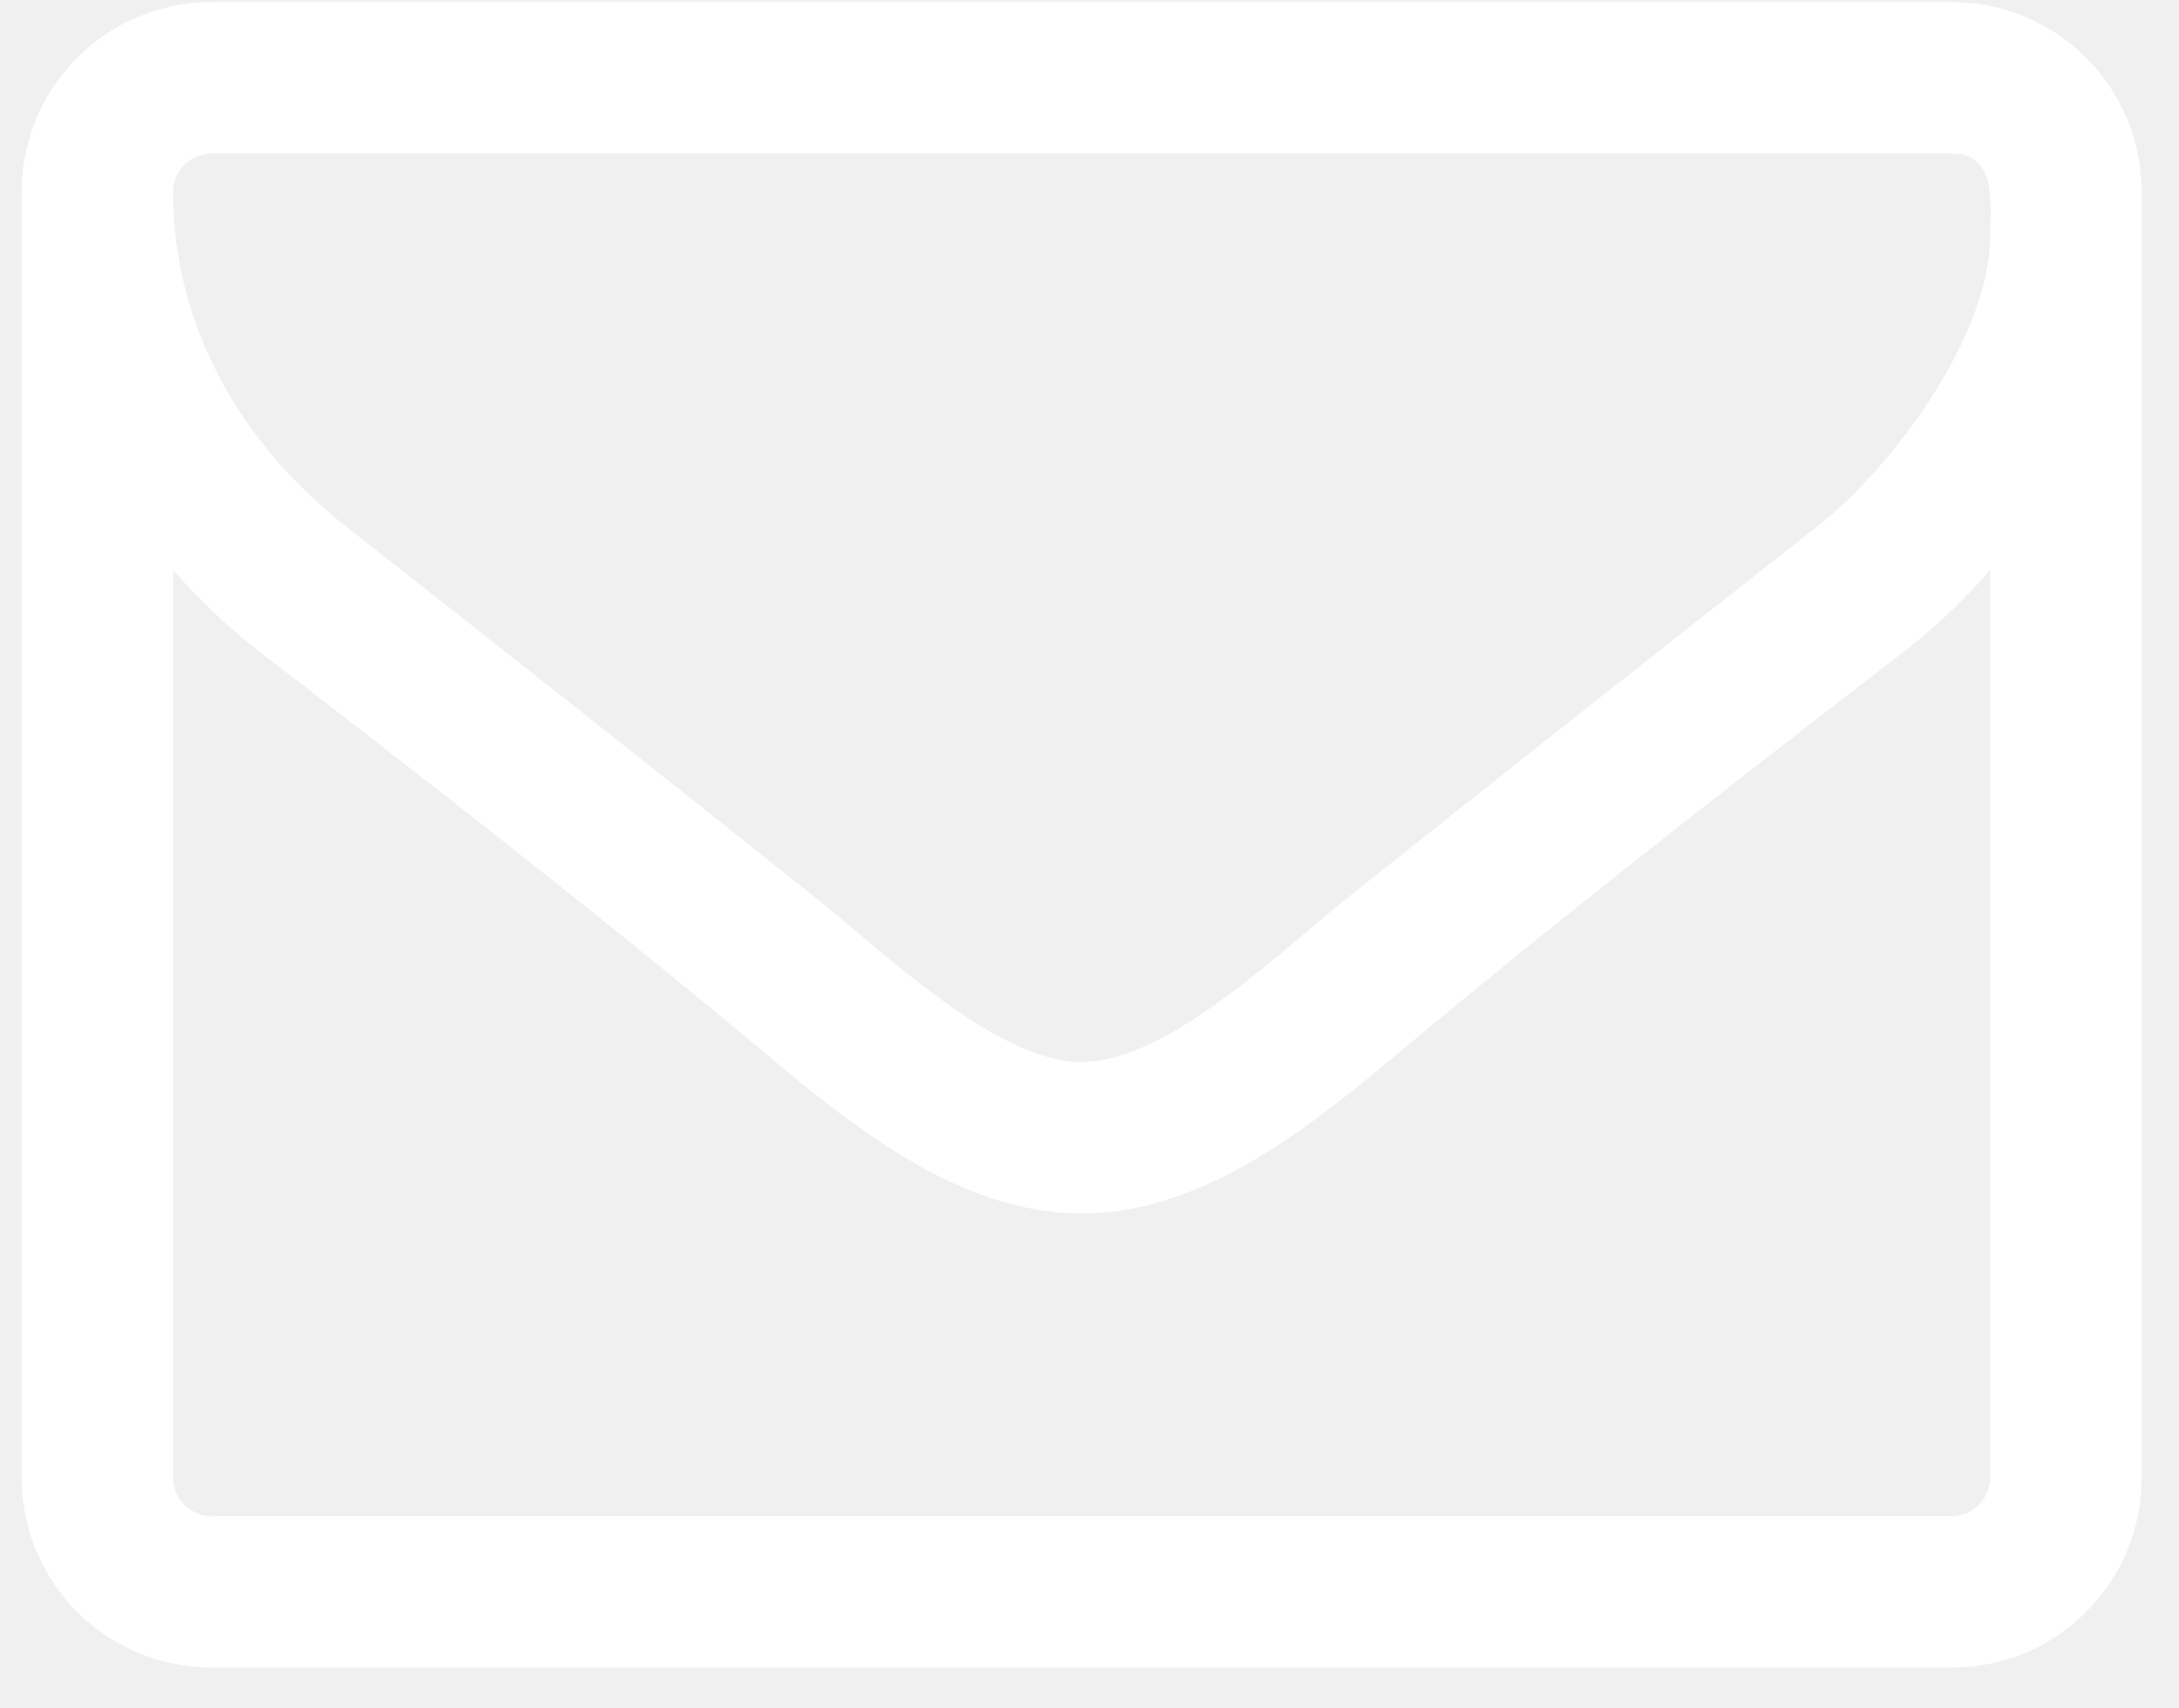
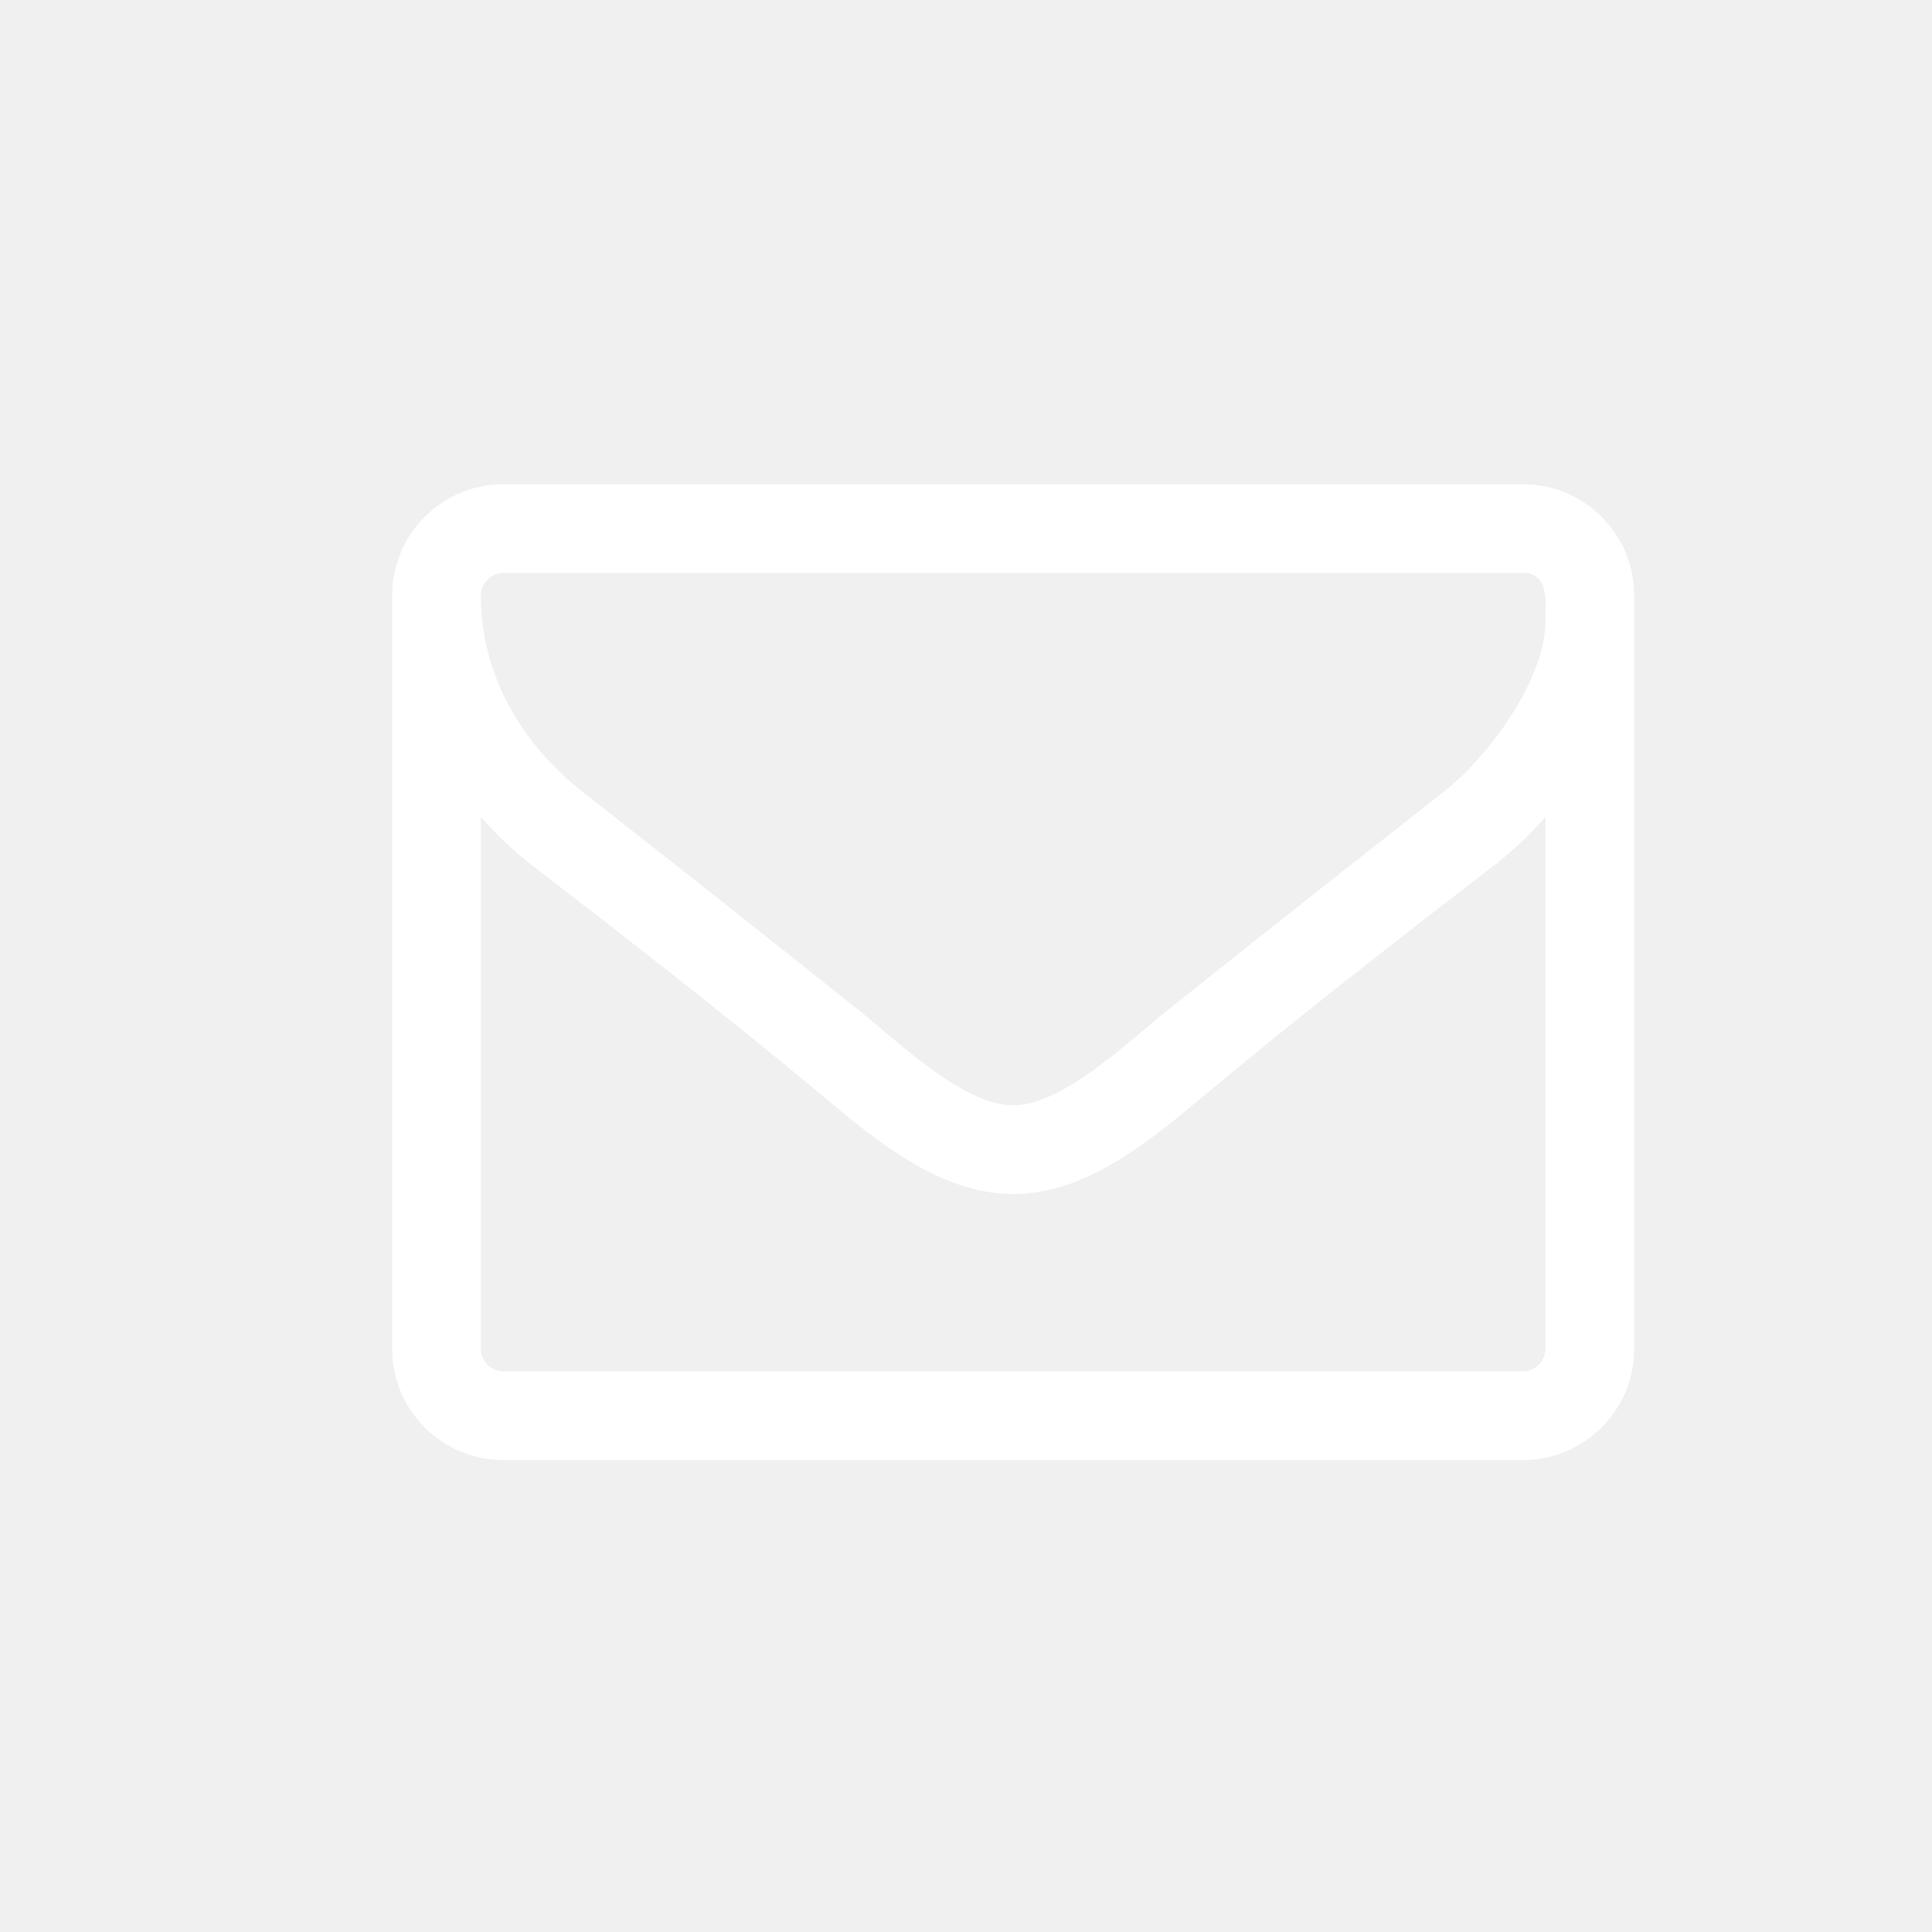
- <svg xmlns="http://www.w3.org/2000/svg" width="37" height="29" fill="none">
-   <path d="M33.795 25.107a.661.661 0 01-.643.643H3.581a.661.661 0 01-.643-.643V9.68c.422.482.884.924 1.386 1.325 2.873 2.21 5.766 4.46 8.558 6.79 1.507 1.266 3.375 2.813 5.464 2.813h.04c2.09 0 3.958-1.547 5.465-2.812 2.792-2.33 5.685-4.58 8.558-6.79.502-.402.964-.844 1.386-1.326v15.428zm0-21.114c0 1.708-1.647 3.938-2.953 4.962a1287.32 1287.32 0 00-8.056 6.369c-1.065.864-2.993 2.712-4.4 2.712h-.04c-1.406 0-3.334-1.849-4.4-2.712-2.67-2.13-5.363-4.26-8.055-6.369C4.083 7.53 2.938 5.54 2.938 3.25a.66.66 0 01.643-.643h29.571c.764 0 .643.884.643 1.386zm2.572-.743A3.224 3.224 0 0033.152.036H3.581A3.224 3.224 0 00.367 3.25v21.857a3.224 3.224 0 003.214 3.214h29.571a3.224 3.224 0 003.215-3.214V3.25z" fill="#fff" />
+ <svg xmlns="http://www.w3.org/2000/svg" width="56" height="56" fill="none">
+   <path d="M44.795 39.107a.661.661 0 01-.643.643H14.581a.661.661 0 01-.643-.643V23.68c.422.482.884.924 1.386 1.326 2.873 2.21 5.766 4.46 8.558 6.79 1.507 1.265 3.375 2.812 5.464 2.812h.04c2.09 0 3.958-1.547 5.465-2.812 2.792-2.33 5.685-4.58 8.558-6.79.502-.402.964-.844 1.386-1.326v15.428zm0-21.114c0 1.708-1.647 3.938-2.953 4.962a1287.32 1287.32 0 00-8.056 6.369c-1.065.863-2.993 2.712-4.4 2.712h-.04c-1.406 0-3.334-1.849-4.4-2.712-2.67-2.13-5.363-4.26-8.055-6.369-1.808-1.426-2.953-3.415-2.953-5.705 0-.341.301-.643.643-.643h29.571c.764 0 .643.884.643 1.386zm2.572-.743a3.224 3.224 0 00-3.215-3.214H14.581a3.224 3.224 0 00-3.214 3.214v21.857a3.224 3.224 0 003.214 3.214h29.571a3.224 3.224 0 003.215-3.214V17.25z" fill="#fff" />
</svg>
